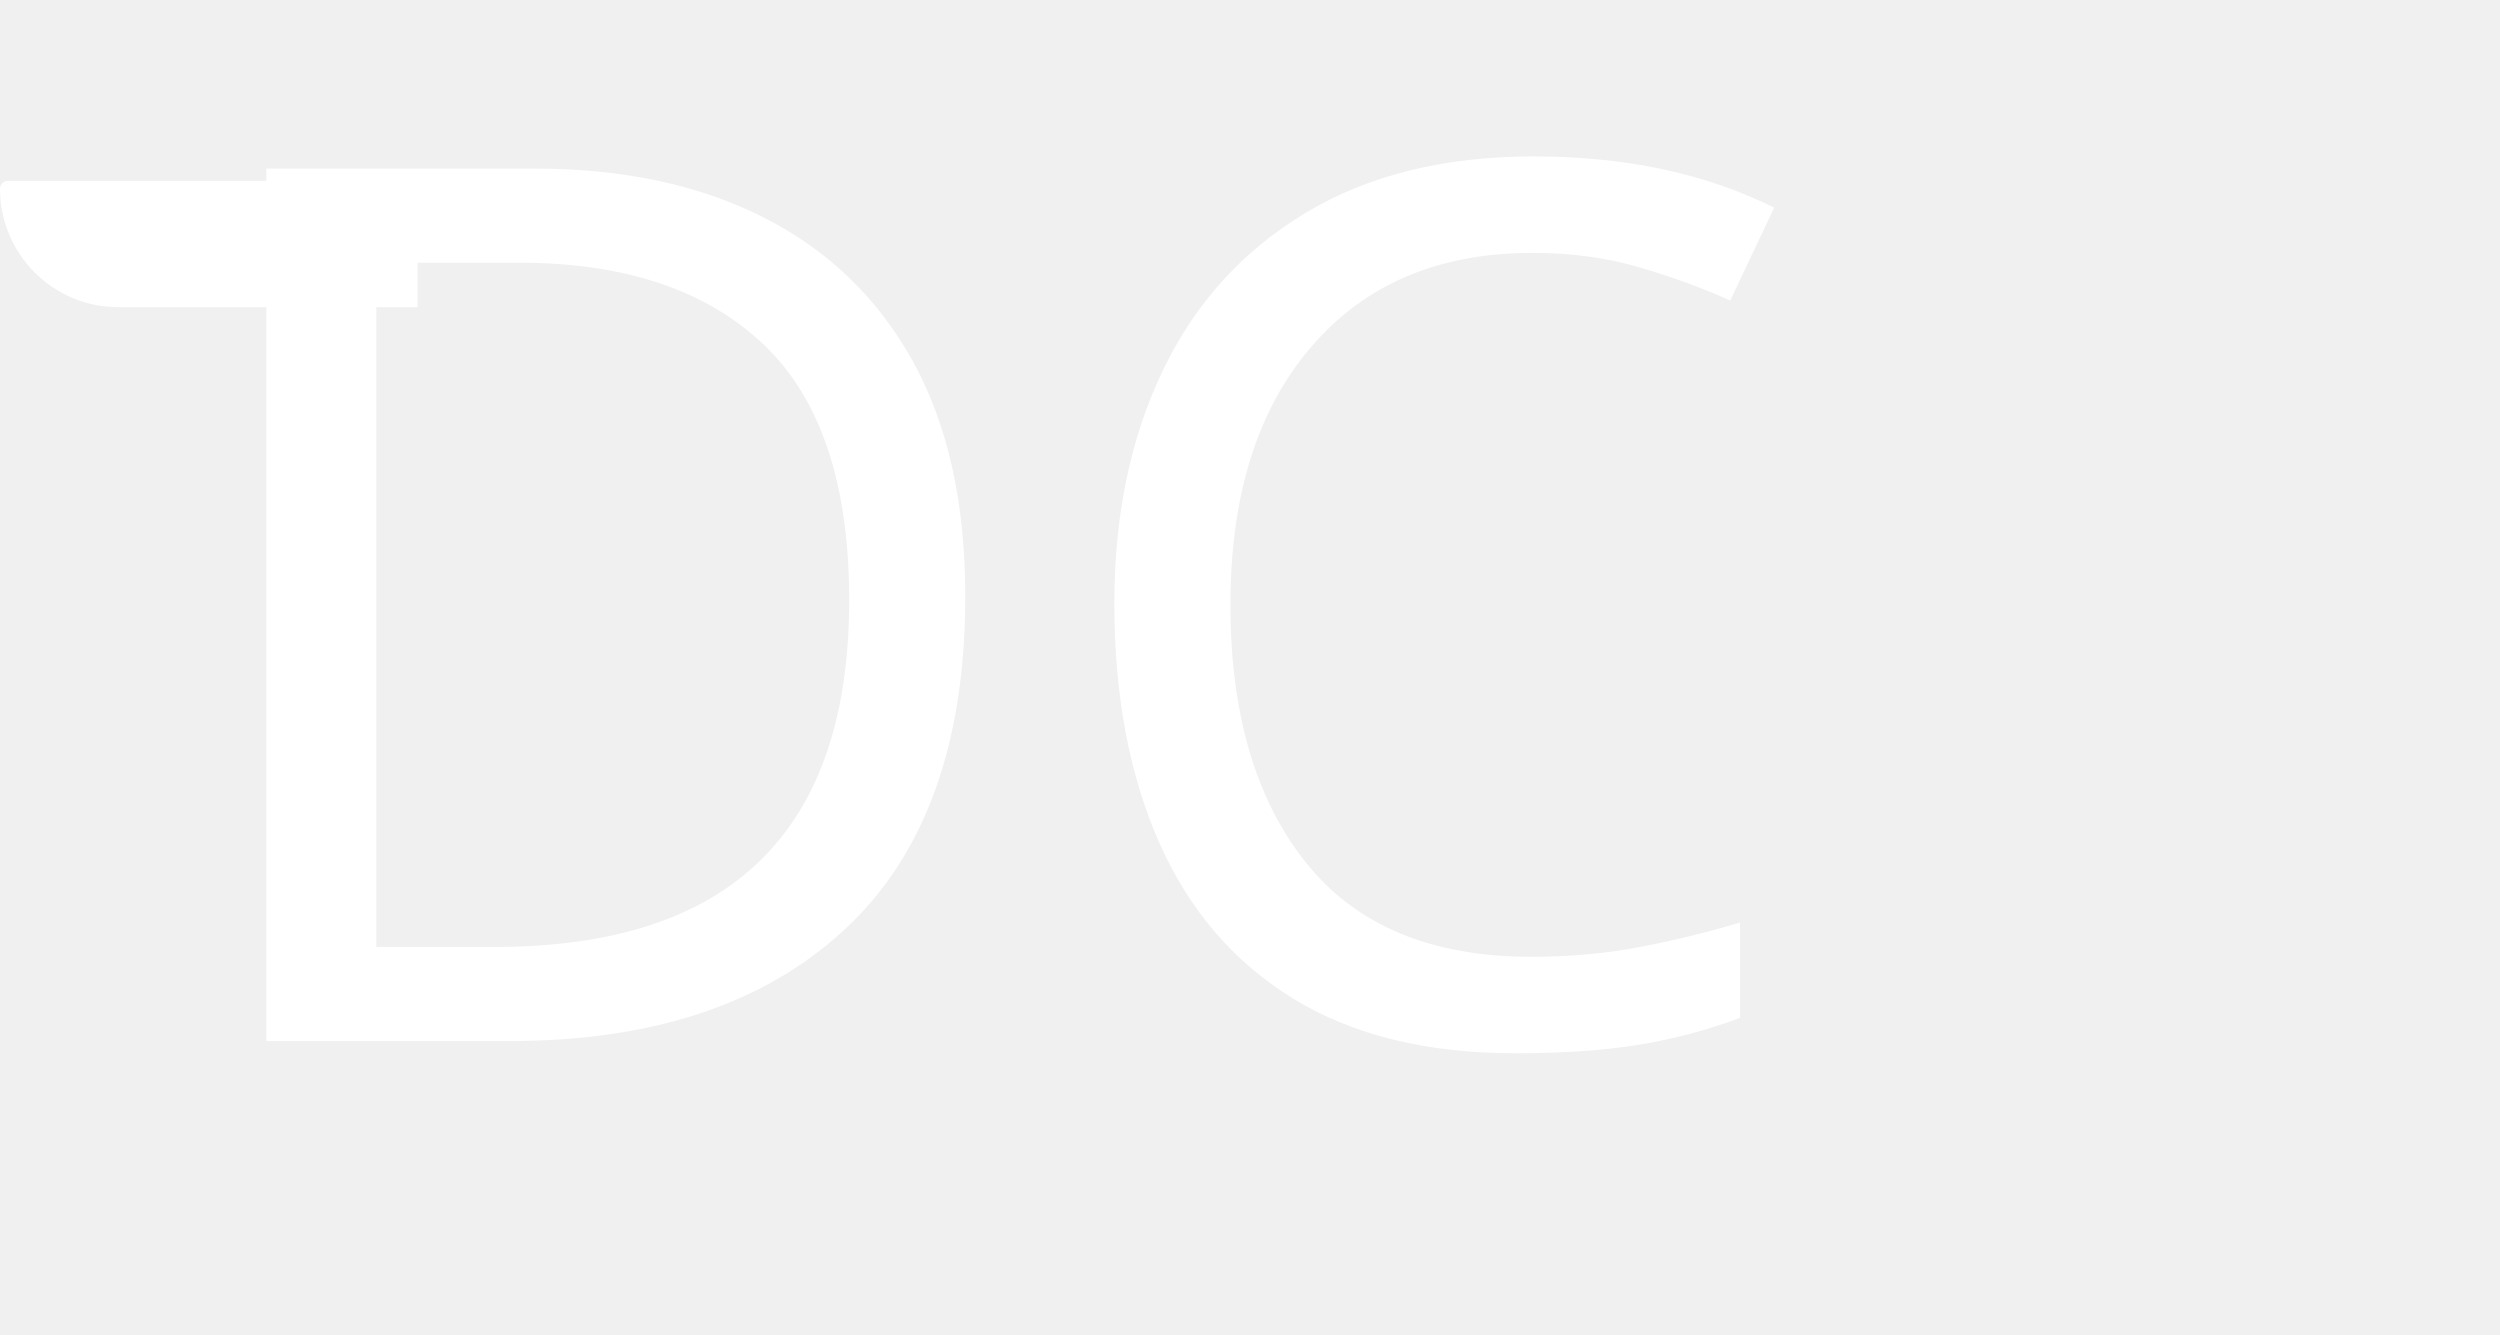
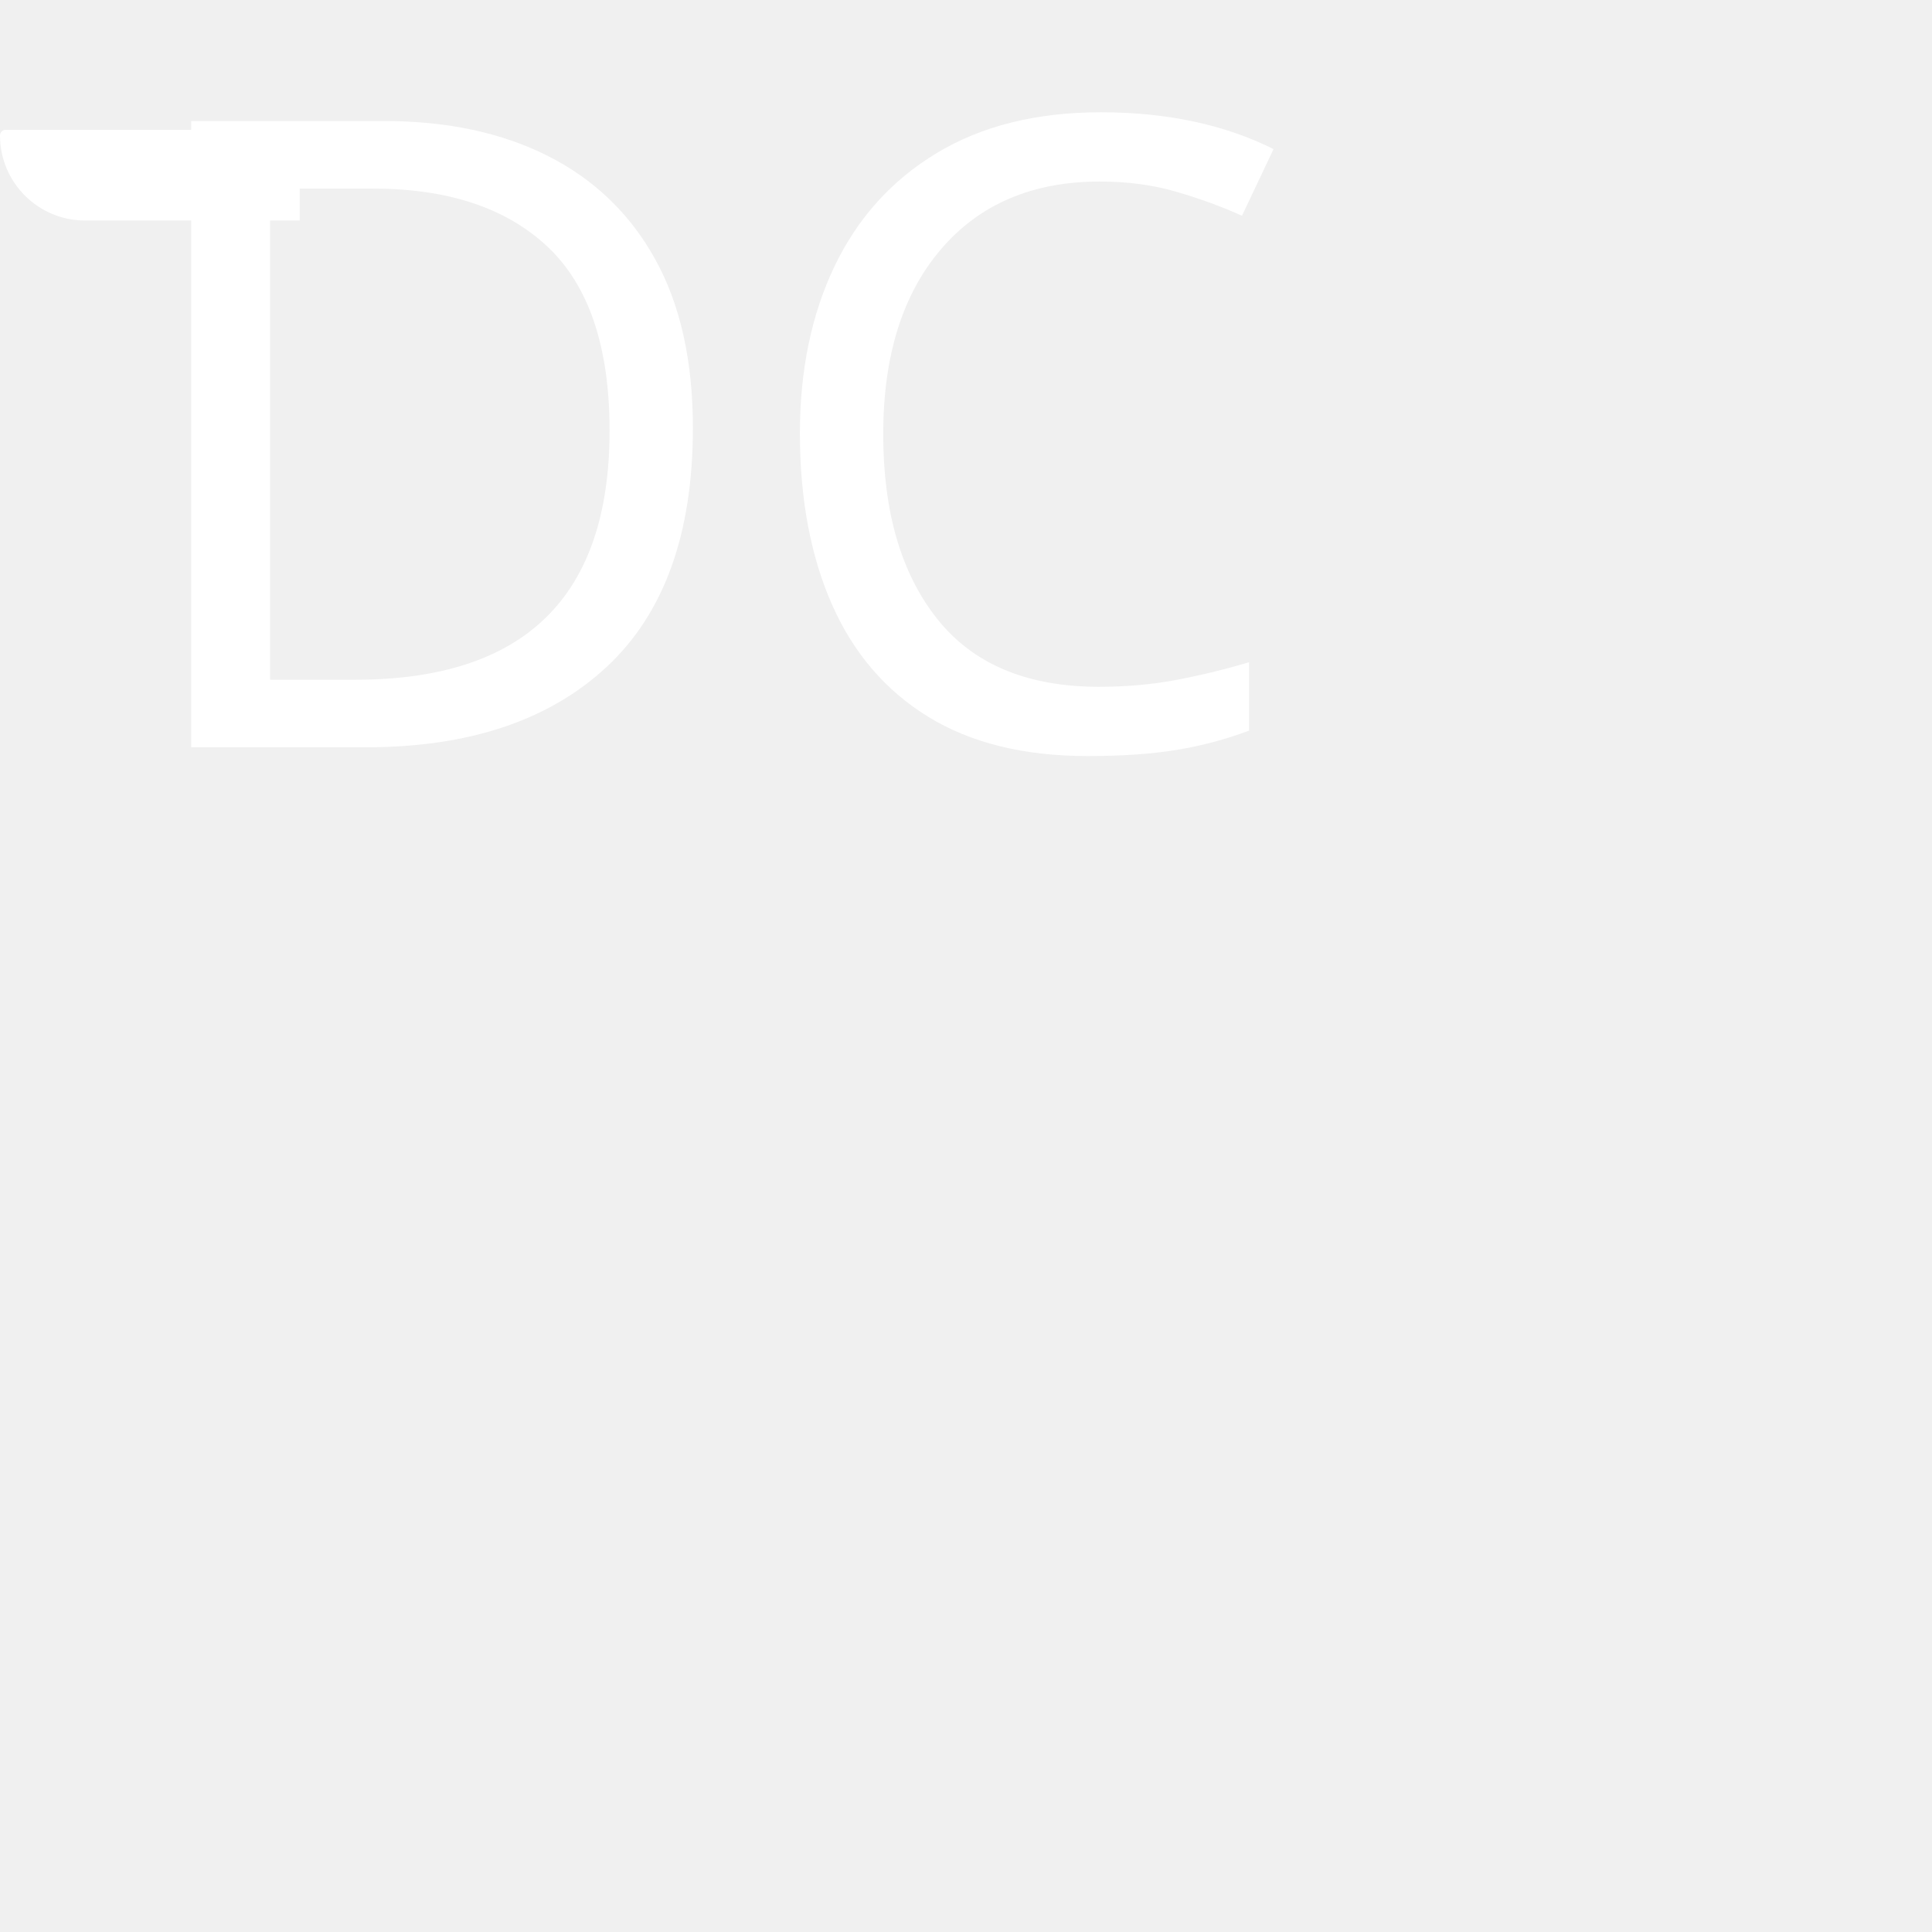
- <svg xmlns="http://www.w3.org/2000/svg" id="uuid-3afbf257-4431-414d-81a0-be9cc8e1b7f5" data-name="Calque 4" viewBox="0 0 464.43 247.88">
+ <svg xmlns="http://www.w3.org/2000/svg" id="uuid-3afbf257-4431-414d-81a0-be9cc8e1b7f5" data-name="Calque 4" viewBox="0 0 500 500">
  <defs>
    <style>
      .uuid-bd1ffc29-bd9e-447c-8c11-605d6eee28b7, .uuid-409d1fea-5ee8-4d21-b327-138154494b98 {
        fill: #fff;
      }

      .uuid-409d1fea-5ee8-4d21-b327-138154494b98 {
        font-family: PirulenRg-Regular, Pirulen;
        font-size: 227px;
      }
    </style>
  </defs>
  <text class="uuid-409d1fea-5ee8-4d21-b327-138154494b98" transform="translate(27.46 193.4)">
    <tspan x="0" y="0">DC</tspan>
  </text>
  <path class="uuid-bd1ffc29-bd9e-447c-8c11-605d6eee28b7" d="m1.47,33.6h76.11v23.47H22C9.86,57.07,0,47.21,0,35.07H0C0,34.25.66,33.6,1.47,33.6Z" />
</svg>
